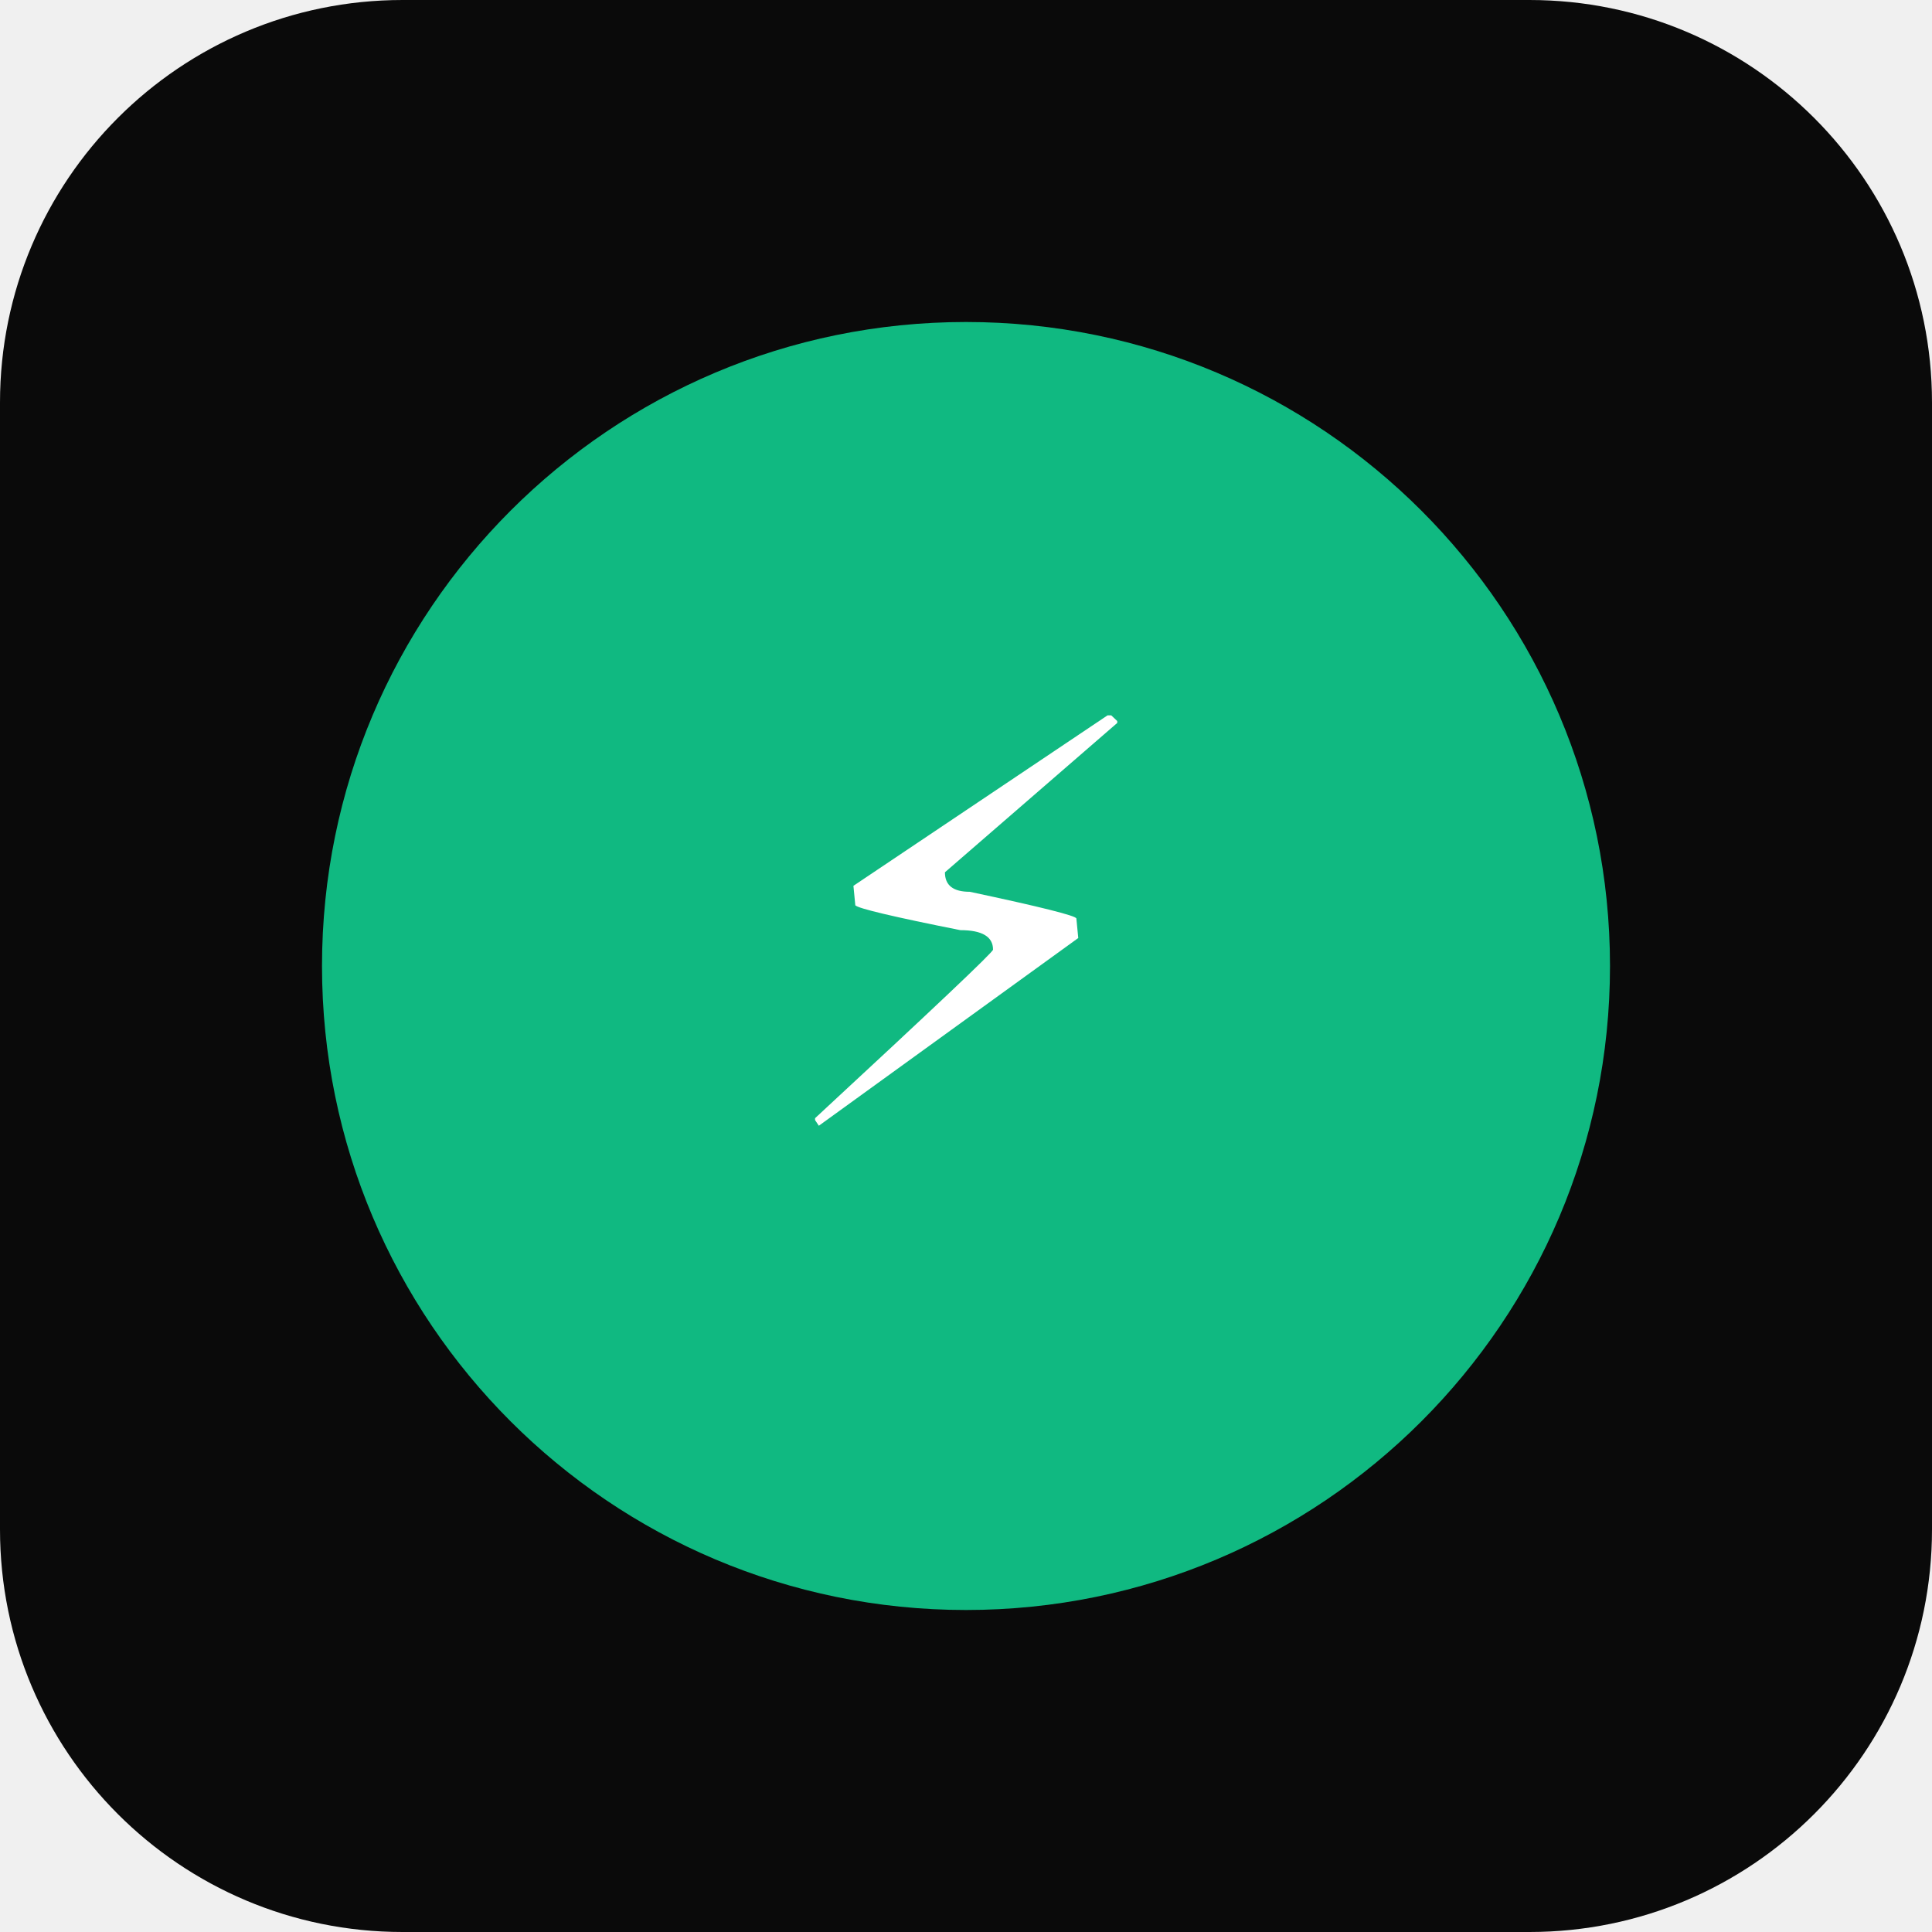
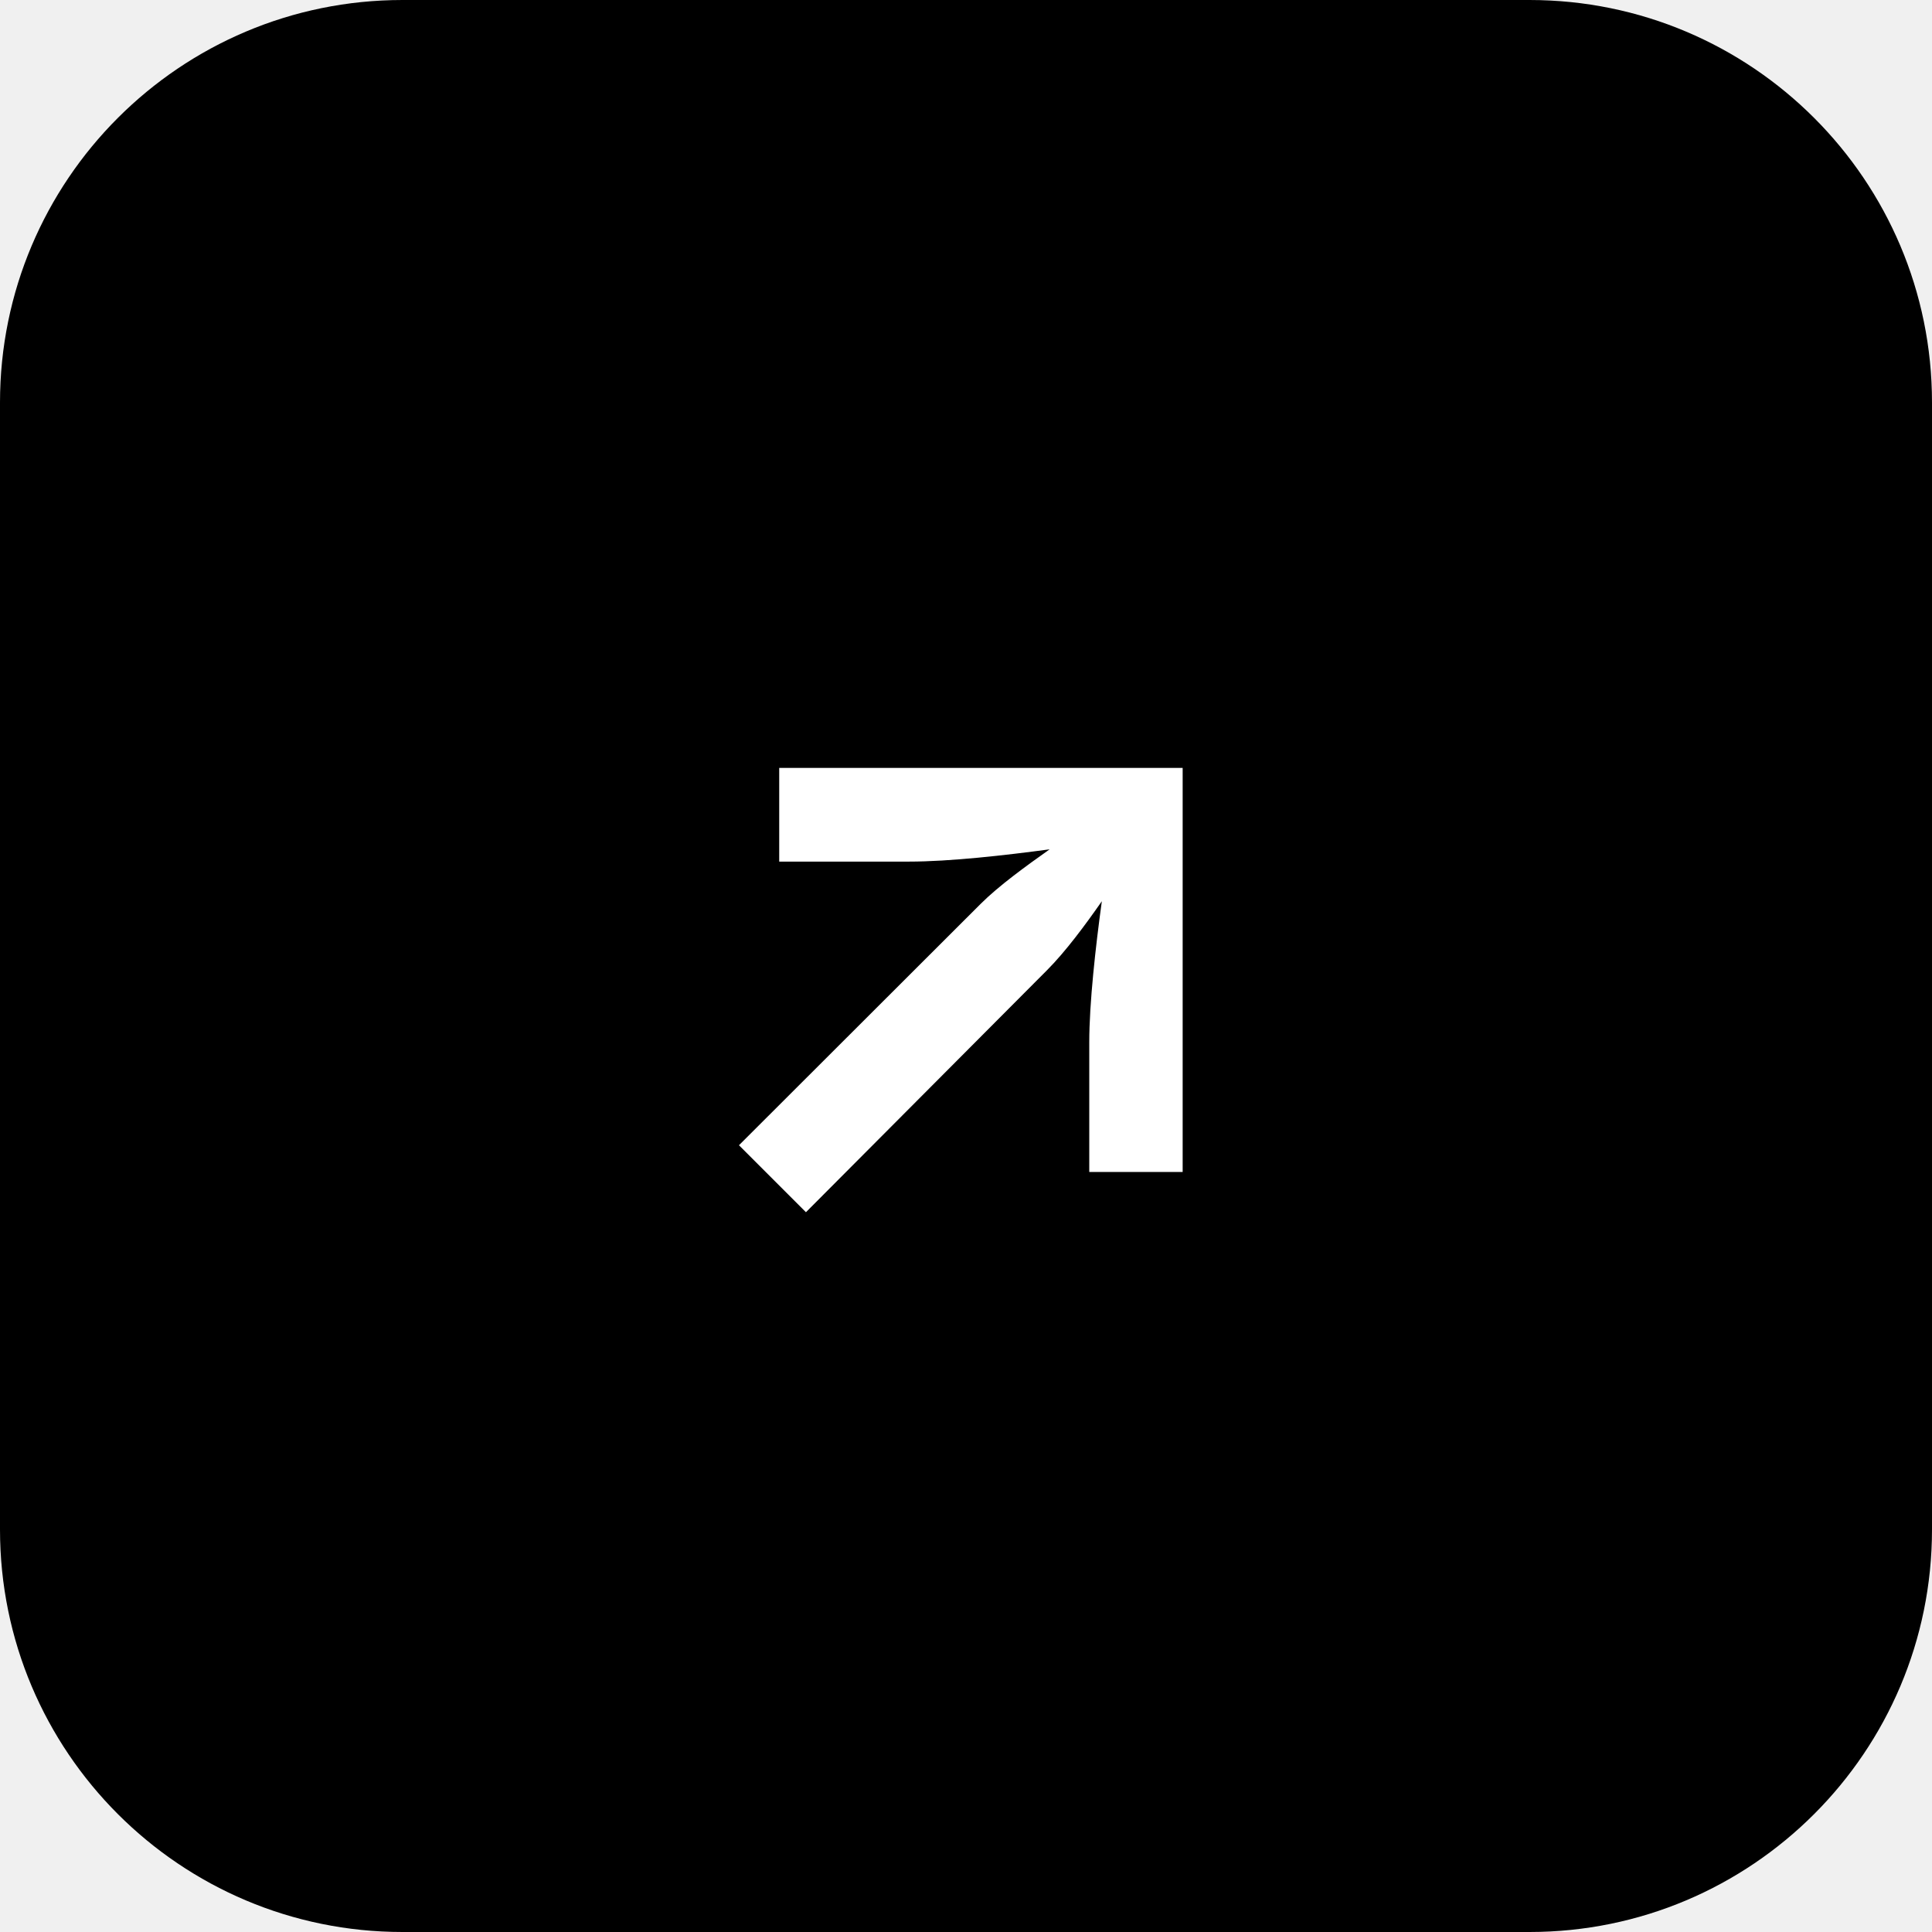
<svg xmlns="http://www.w3.org/2000/svg" viewBox="0 0 96 96">
-   <rect width="96" height="96" rx="20" fill="#0a0a0a" />
-   <circle cx="48" cy="48" r="32" fill="#10b981" />
-   <text x="48" y="56" font-family="system-ui, sans-serif" font-size="28" font-weight="800" fill="#fff" text-anchor="middle">⚡</text>
+   <rect width="96" height="96" rx="20" fill="#000" />
+   <text x="48" y="60" font-family="system-ui, -apple-system, sans-serif" font-size="40" font-weight="700" fill="#fff" text-anchor="middle">↗</text>
</svg>
